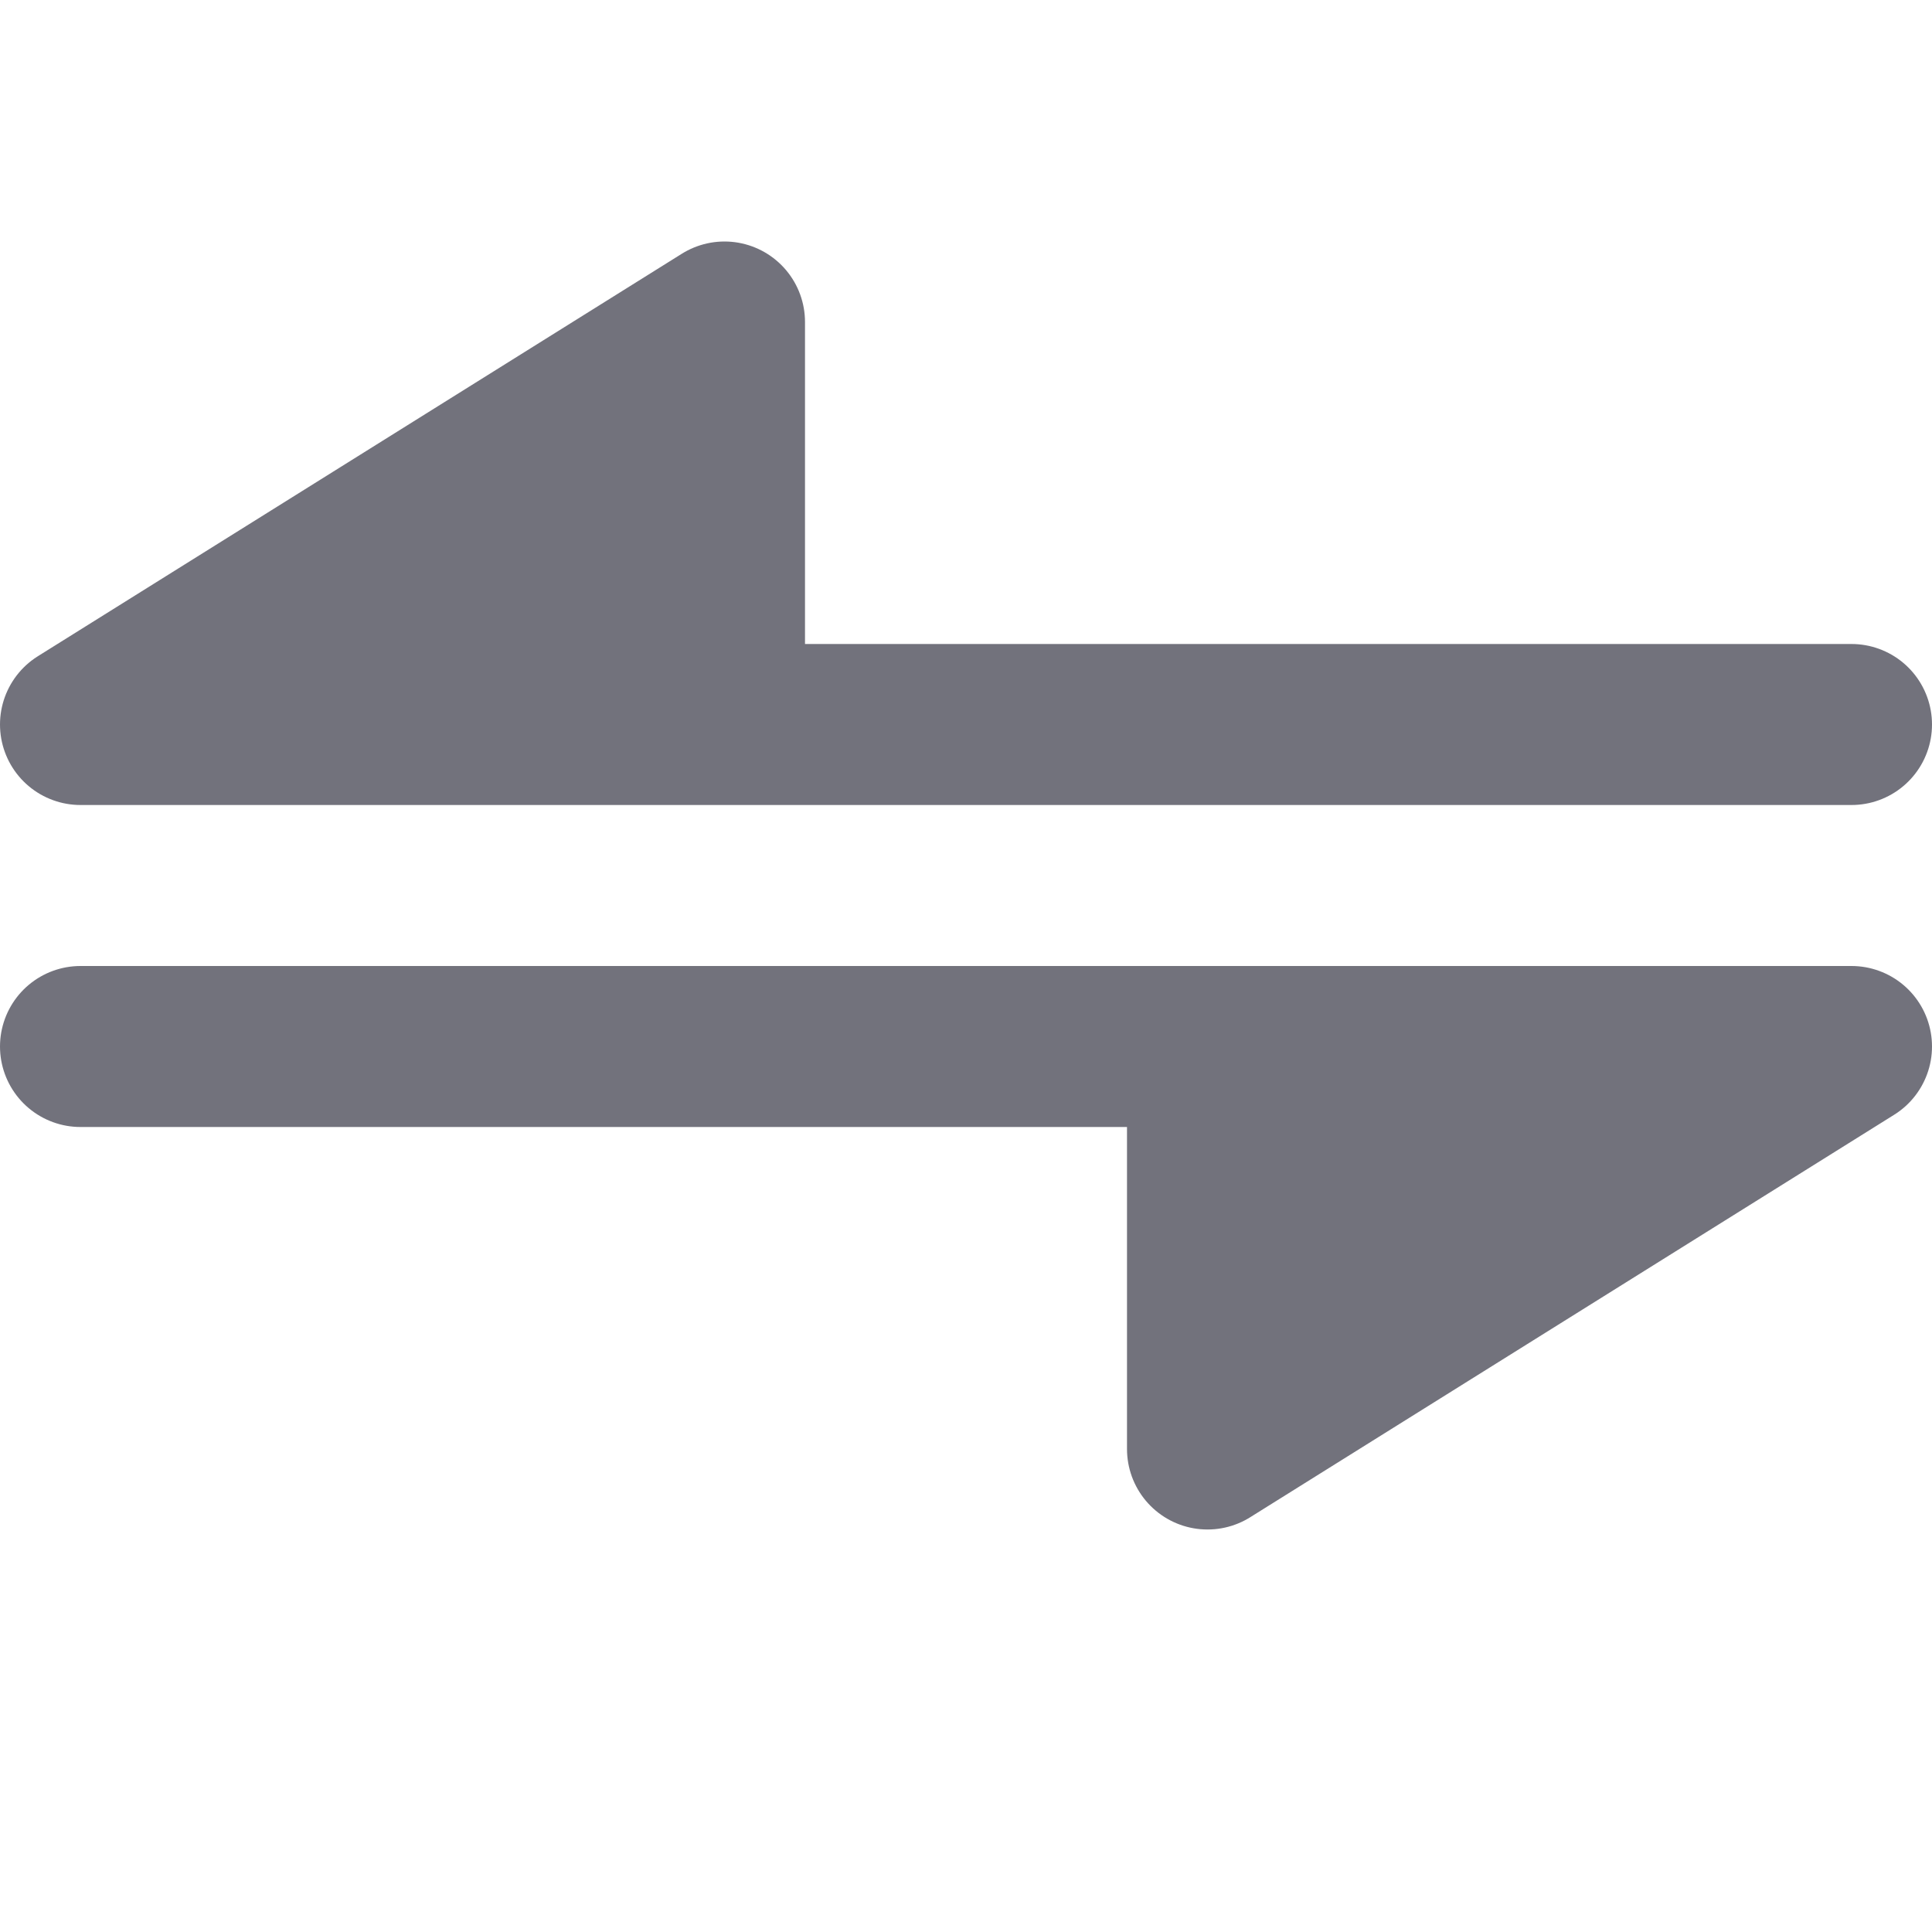
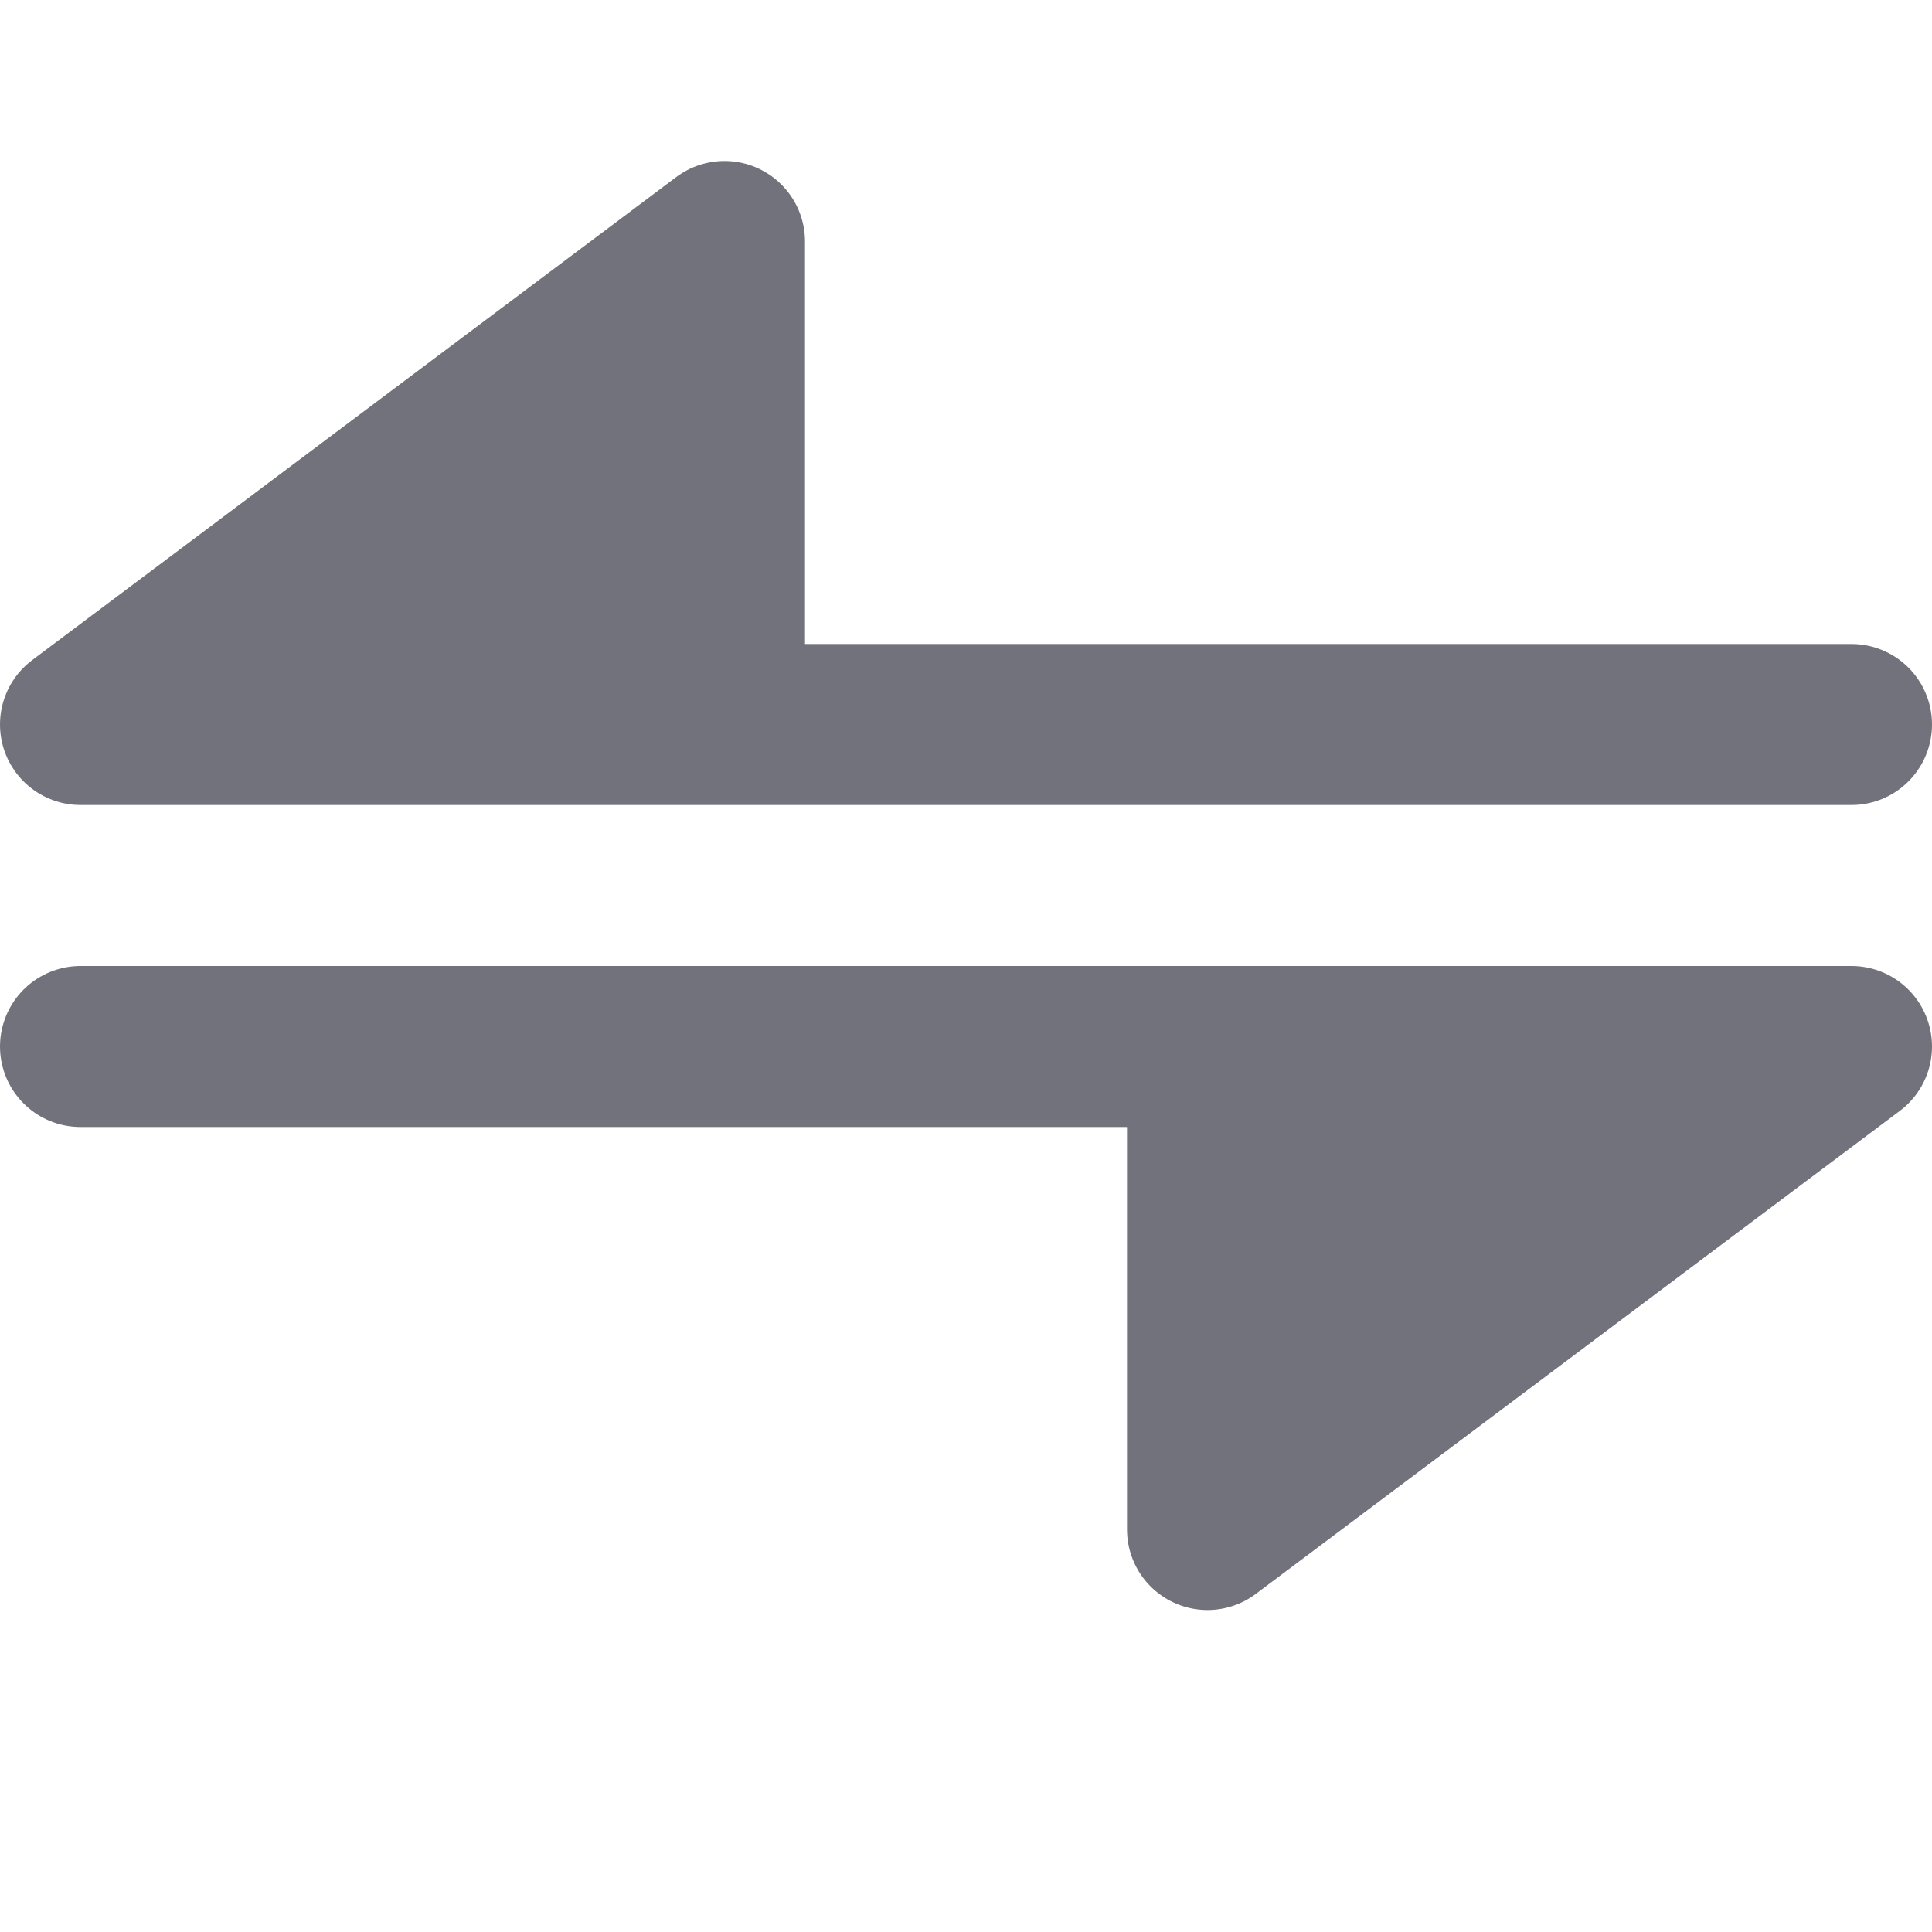
<svg xmlns="http://www.w3.org/2000/svg" width="12" height="12" viewBox="0 0 12 12" fill="none">
-   <path d="M4.5 4.5H0.5L4.5 2V4.5Z" fill="#72727C" />
-   <path d="M11.5 4.5H4.5M4.5 4.5H0.5L4.5 2V4.5Z" stroke="#72727C" stroke-linecap="round" stroke-linejoin="round" />
-   <path d="M7.5 6.5L11.5 6.5L7.5 9L7.5 6.5Z" fill="#72727C" />
-   <path d="M0.5 6.5L7.5 6.5M7.5 6.5L11.5 6.5L7.5 9L7.5 6.5Z" stroke="#72727C" stroke-linecap="round" stroke-linejoin="round" />
+   <path d="M4.5 4.5H0.5L4.5 1.5V4.5Z" fill="#72727C" />
+   <path d="M11.5 4.5H4.5M4.5 4.5H0.5L4.5 1.5V4.5Z" stroke="#72727C" stroke-linecap="round" stroke-linejoin="round" />
+   <path d="M7.5 6.5L11.5 6.5L7.5 9.5L7.5 6.5Z" fill="#72727C" />
+   <path d="M0.5 6.5L7.5 6.5M7.5 6.5L11.5 6.5L7.5 9.5L7.5 6.5Z" stroke="#72727C" stroke-linecap="round" stroke-linejoin="round" />
</svg>
